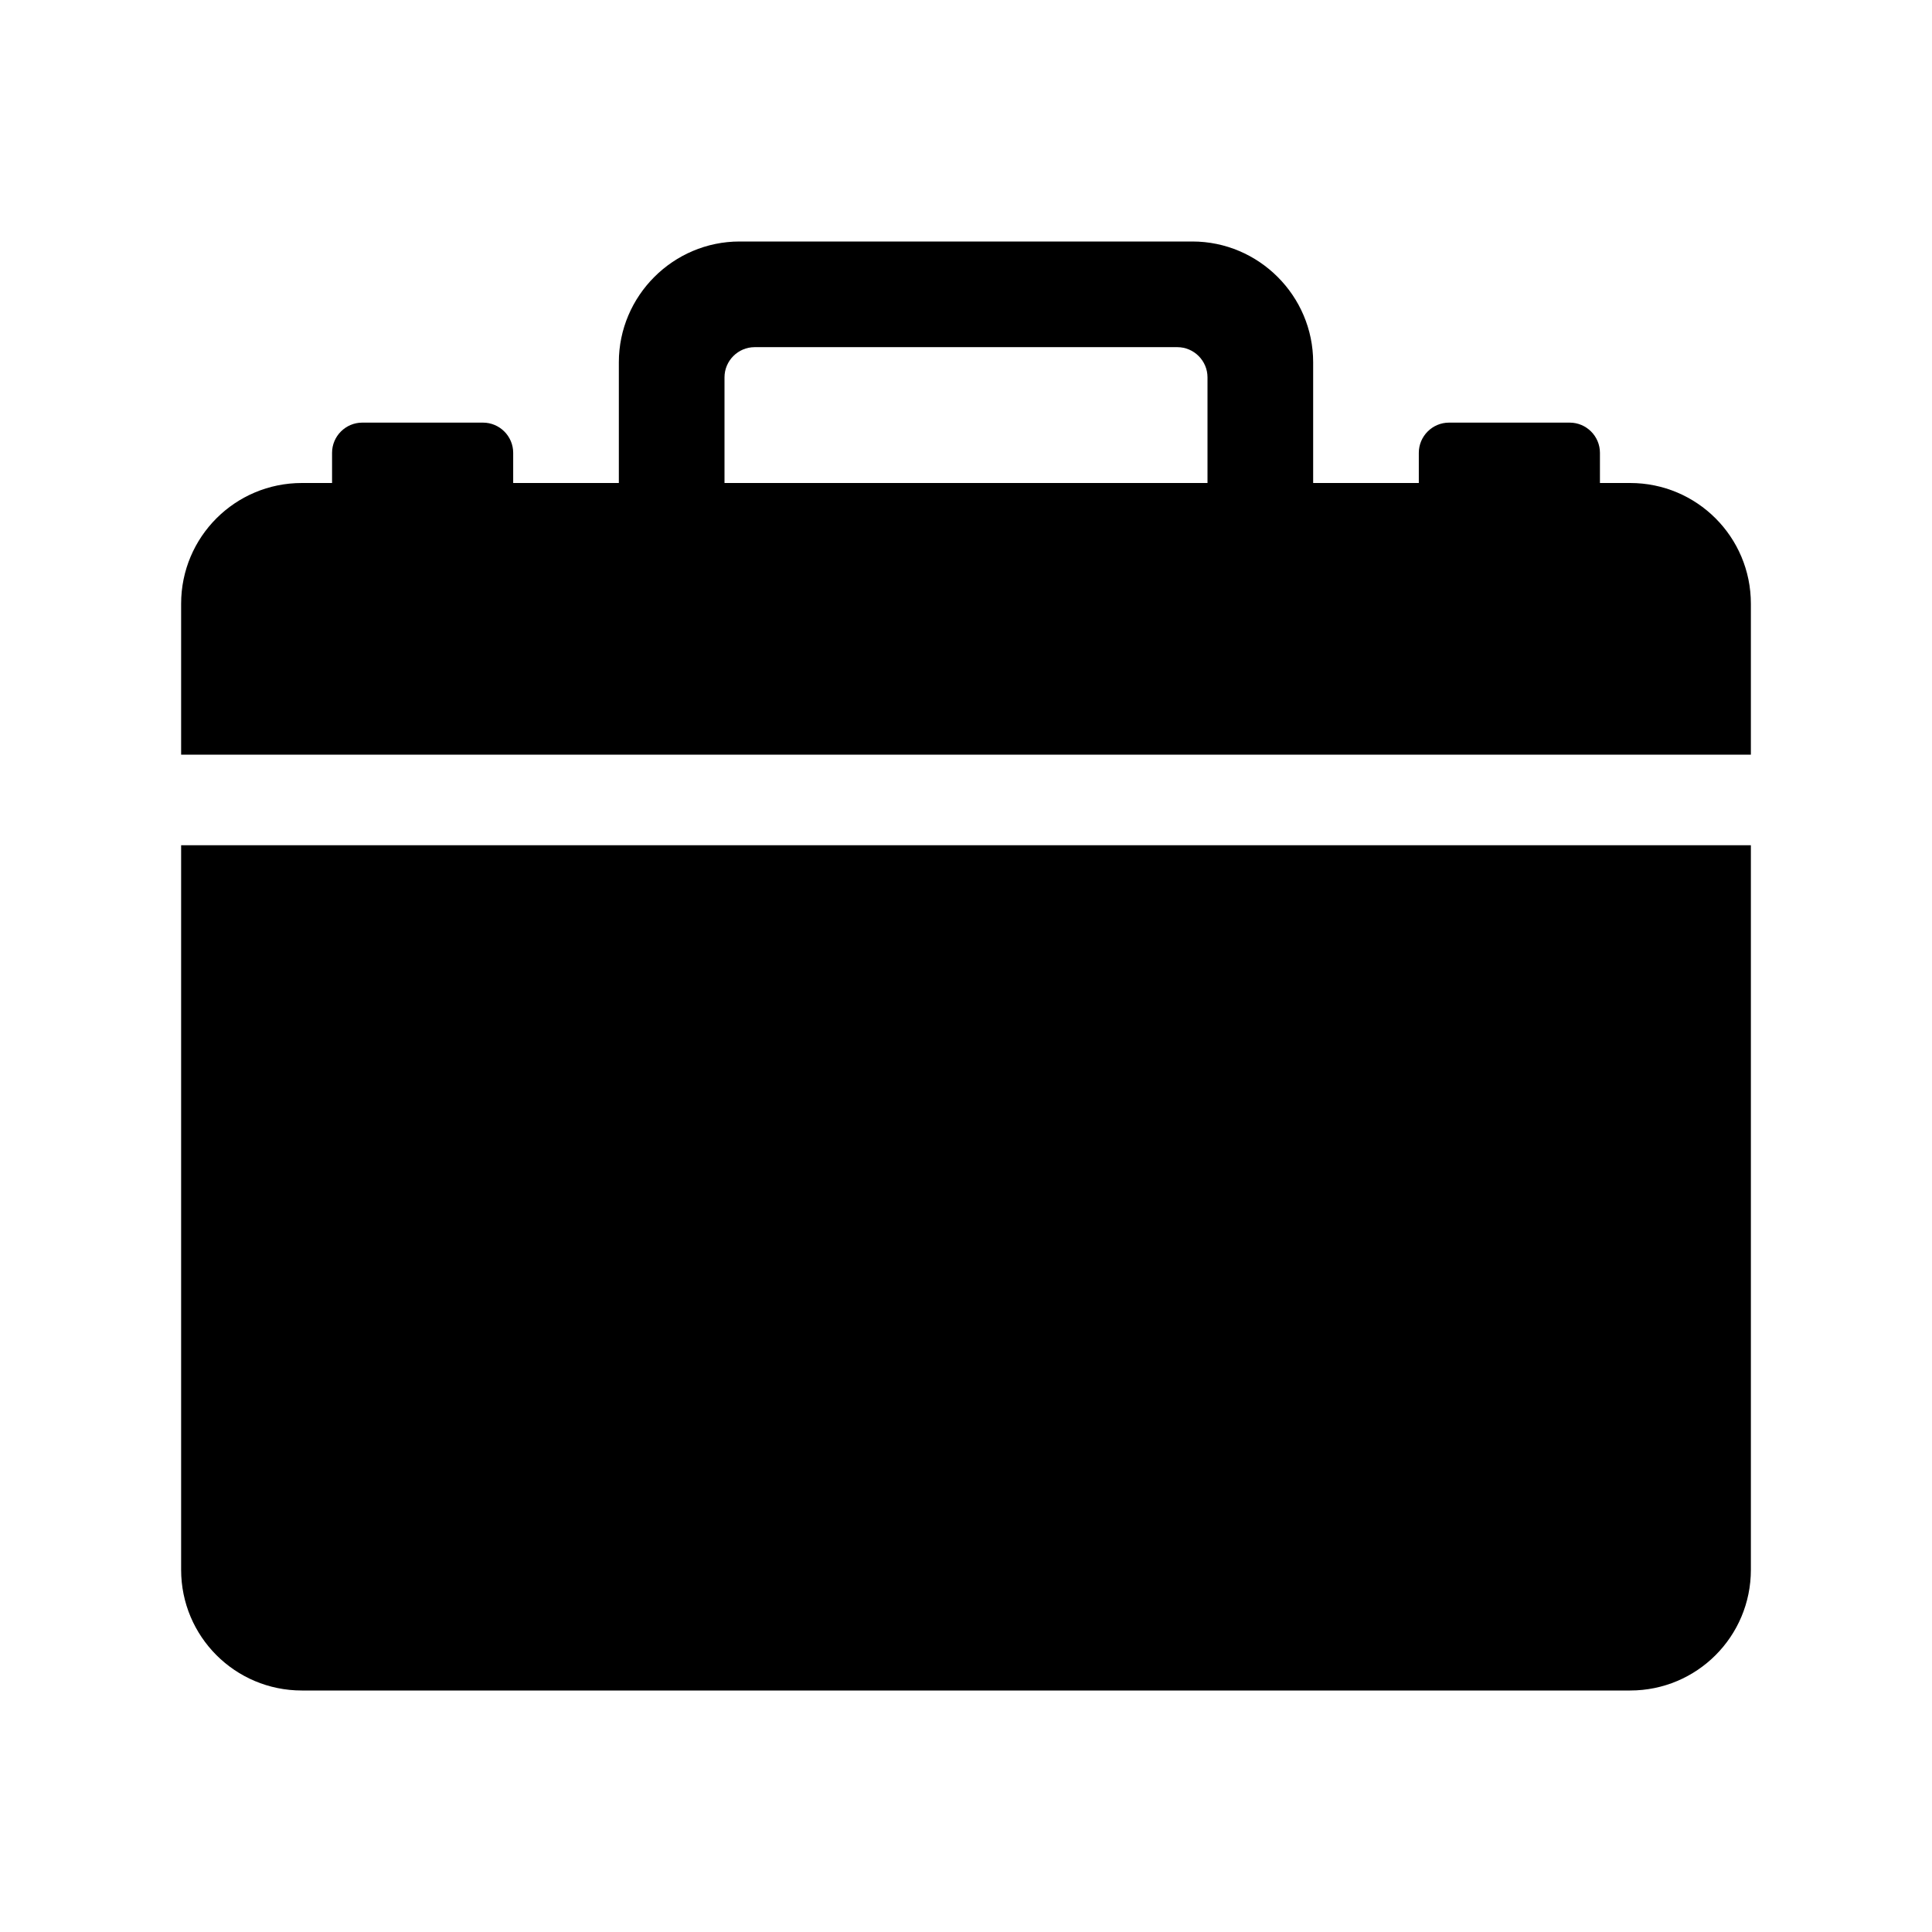
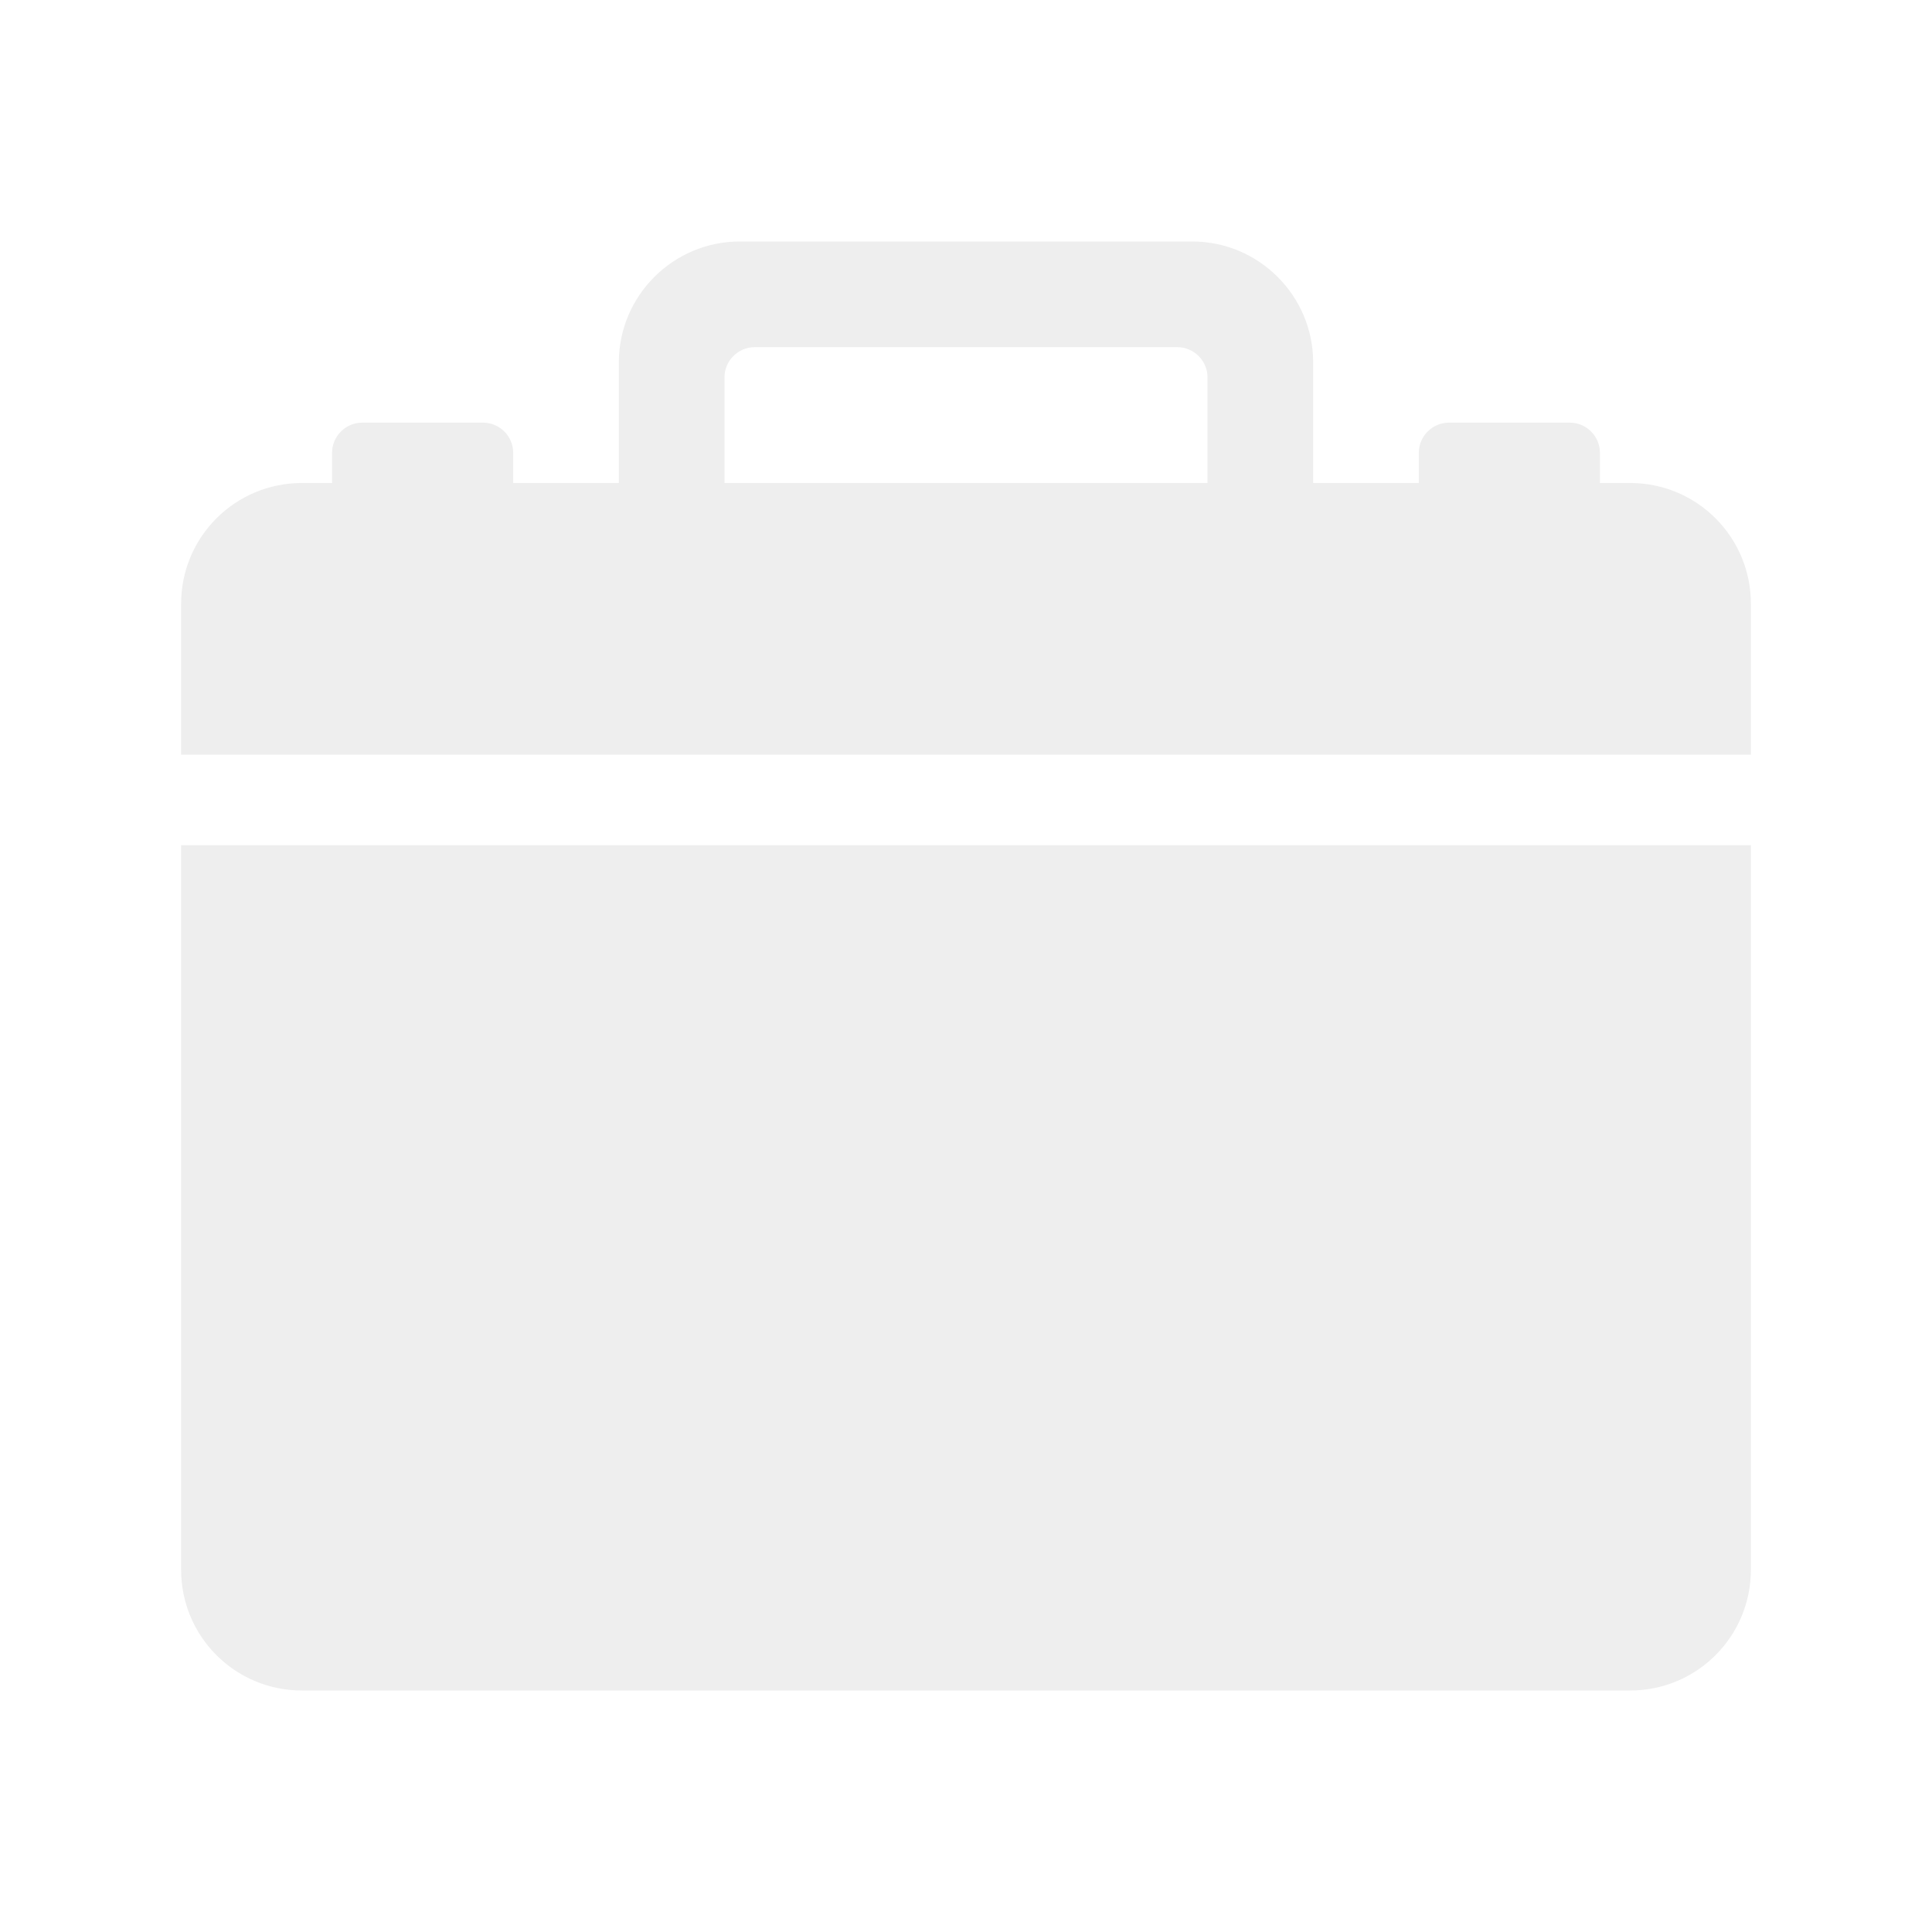
- <svg xmlns="http://www.w3.org/2000/svg" viewBox="0 0 512 512">
-   <path d="M80 448h352c17.7 0 32-14.3 32-32V224H48v192c0 17.7 14.3 32 32 32zM432 128h-8v-8c0-4.4-3.6-8-8-8h-32c-4.4 0-8 3.6-8 8v8h-28V96c0-17.6-14.4-32-32-32H196c-17.6 0-32 14.4-32 32v32h-28v-8c0-4.4-3.6-8-8-8H96c-4.4 0-8 3.6-8 8v8h-8c-17.7 0-32 14.3-32 32v40h416v-40c0-17.7-14.3-32-32-32zm-112 0H192v-28c0-4.4 3.6-8 8-8h112c4.4 0 8 3.6 8 8v28z" />
+ <svg xmlns="http://www.w3.org/2000/svg" version="1.1" id="Layer_1" x="0px" y="0px" viewBox="0 0 512 512" style="enable-background:new 0 0 512 512;" xml:space="preserve">
+   <style type="text/css">
+ 	.st0{fill:#EEEEEE;}
+ </style>
+   <path class="st0" d="M80,448h352c17.7,0,32-14.3,32-32V224H48v192C48,433.7,62.3,448,80,448z M432,128h-8v-8c0-4.4-3.6-8-8-8h-32  c-4.4,0-8,3.6-8,8v8h-28V96c0-17.6-14.4-32-32-32H196c-17.6,0-32,14.4-32,32v32h-28v-8c0-4.4-3.6-8-8-8H96c-4.4,0-8,3.6-8,8v8h-8  c-17.7,0-32,14.3-32,32v40h416v-40C464,142.3,449.7,128,432,128z M320,128H192v-28c0-4.4,3.6-8,8-8h112c4.4,0,8,3.6,8,8V128z" />
</svg>
